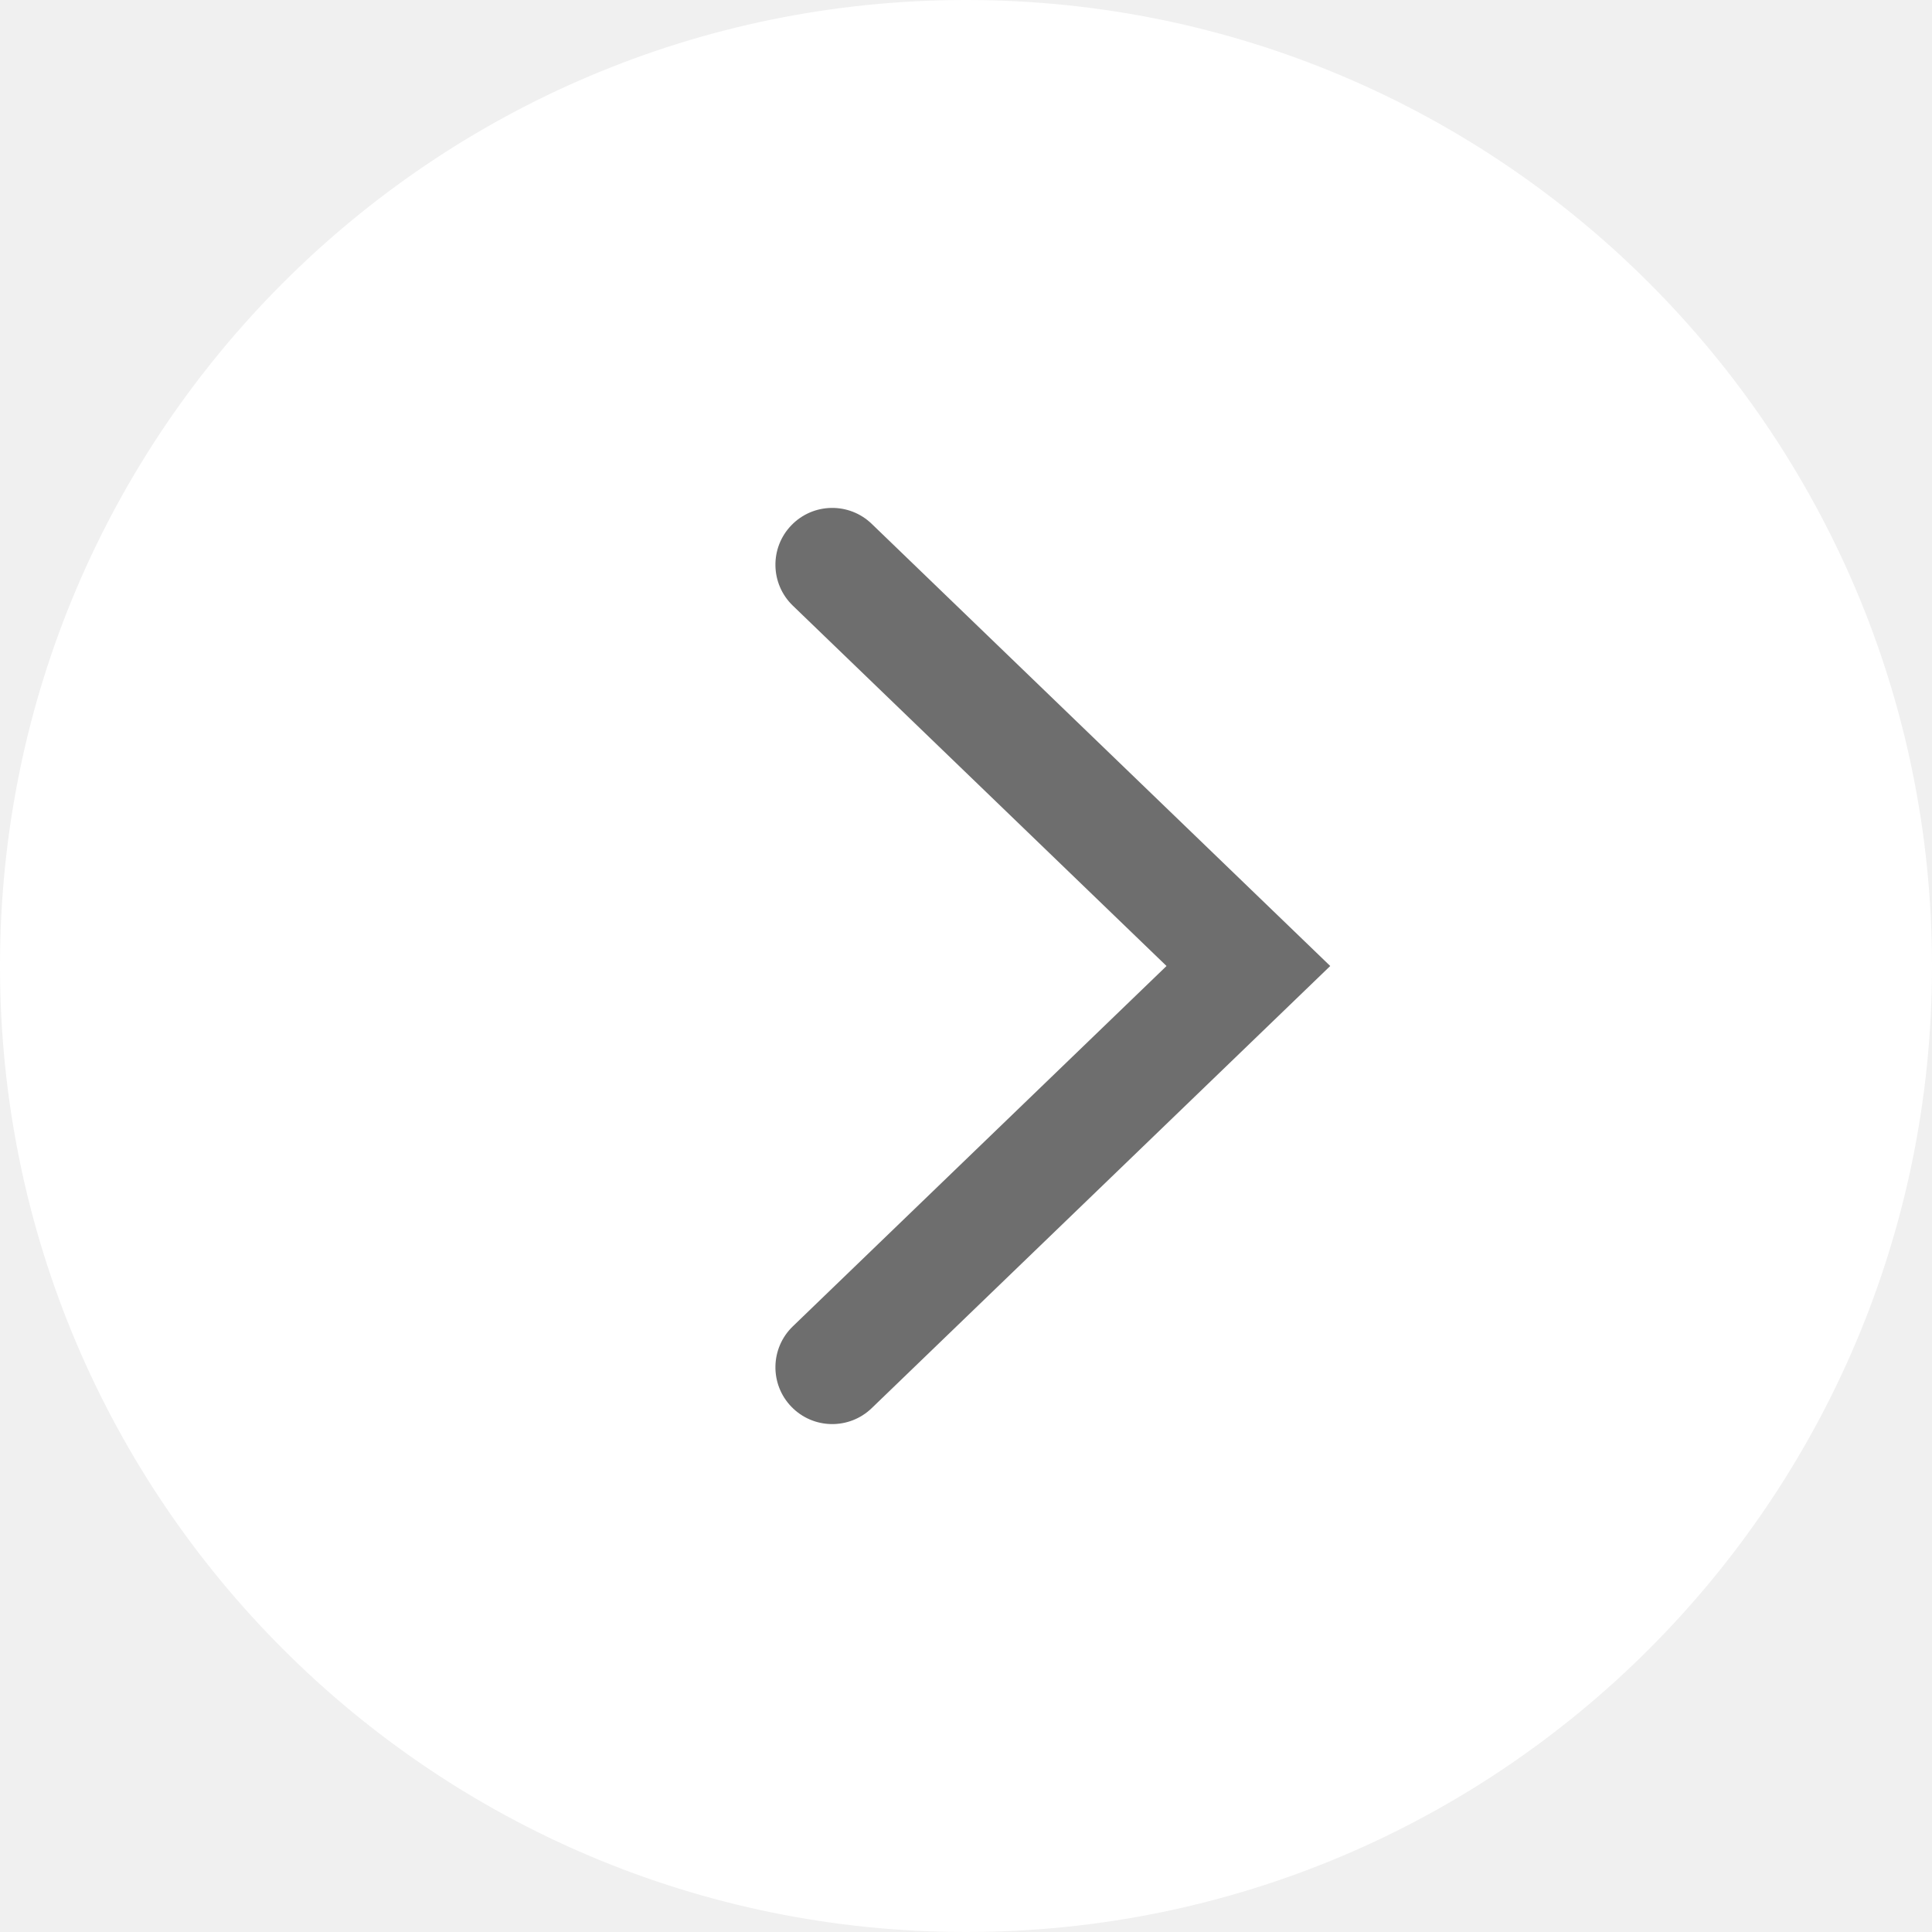
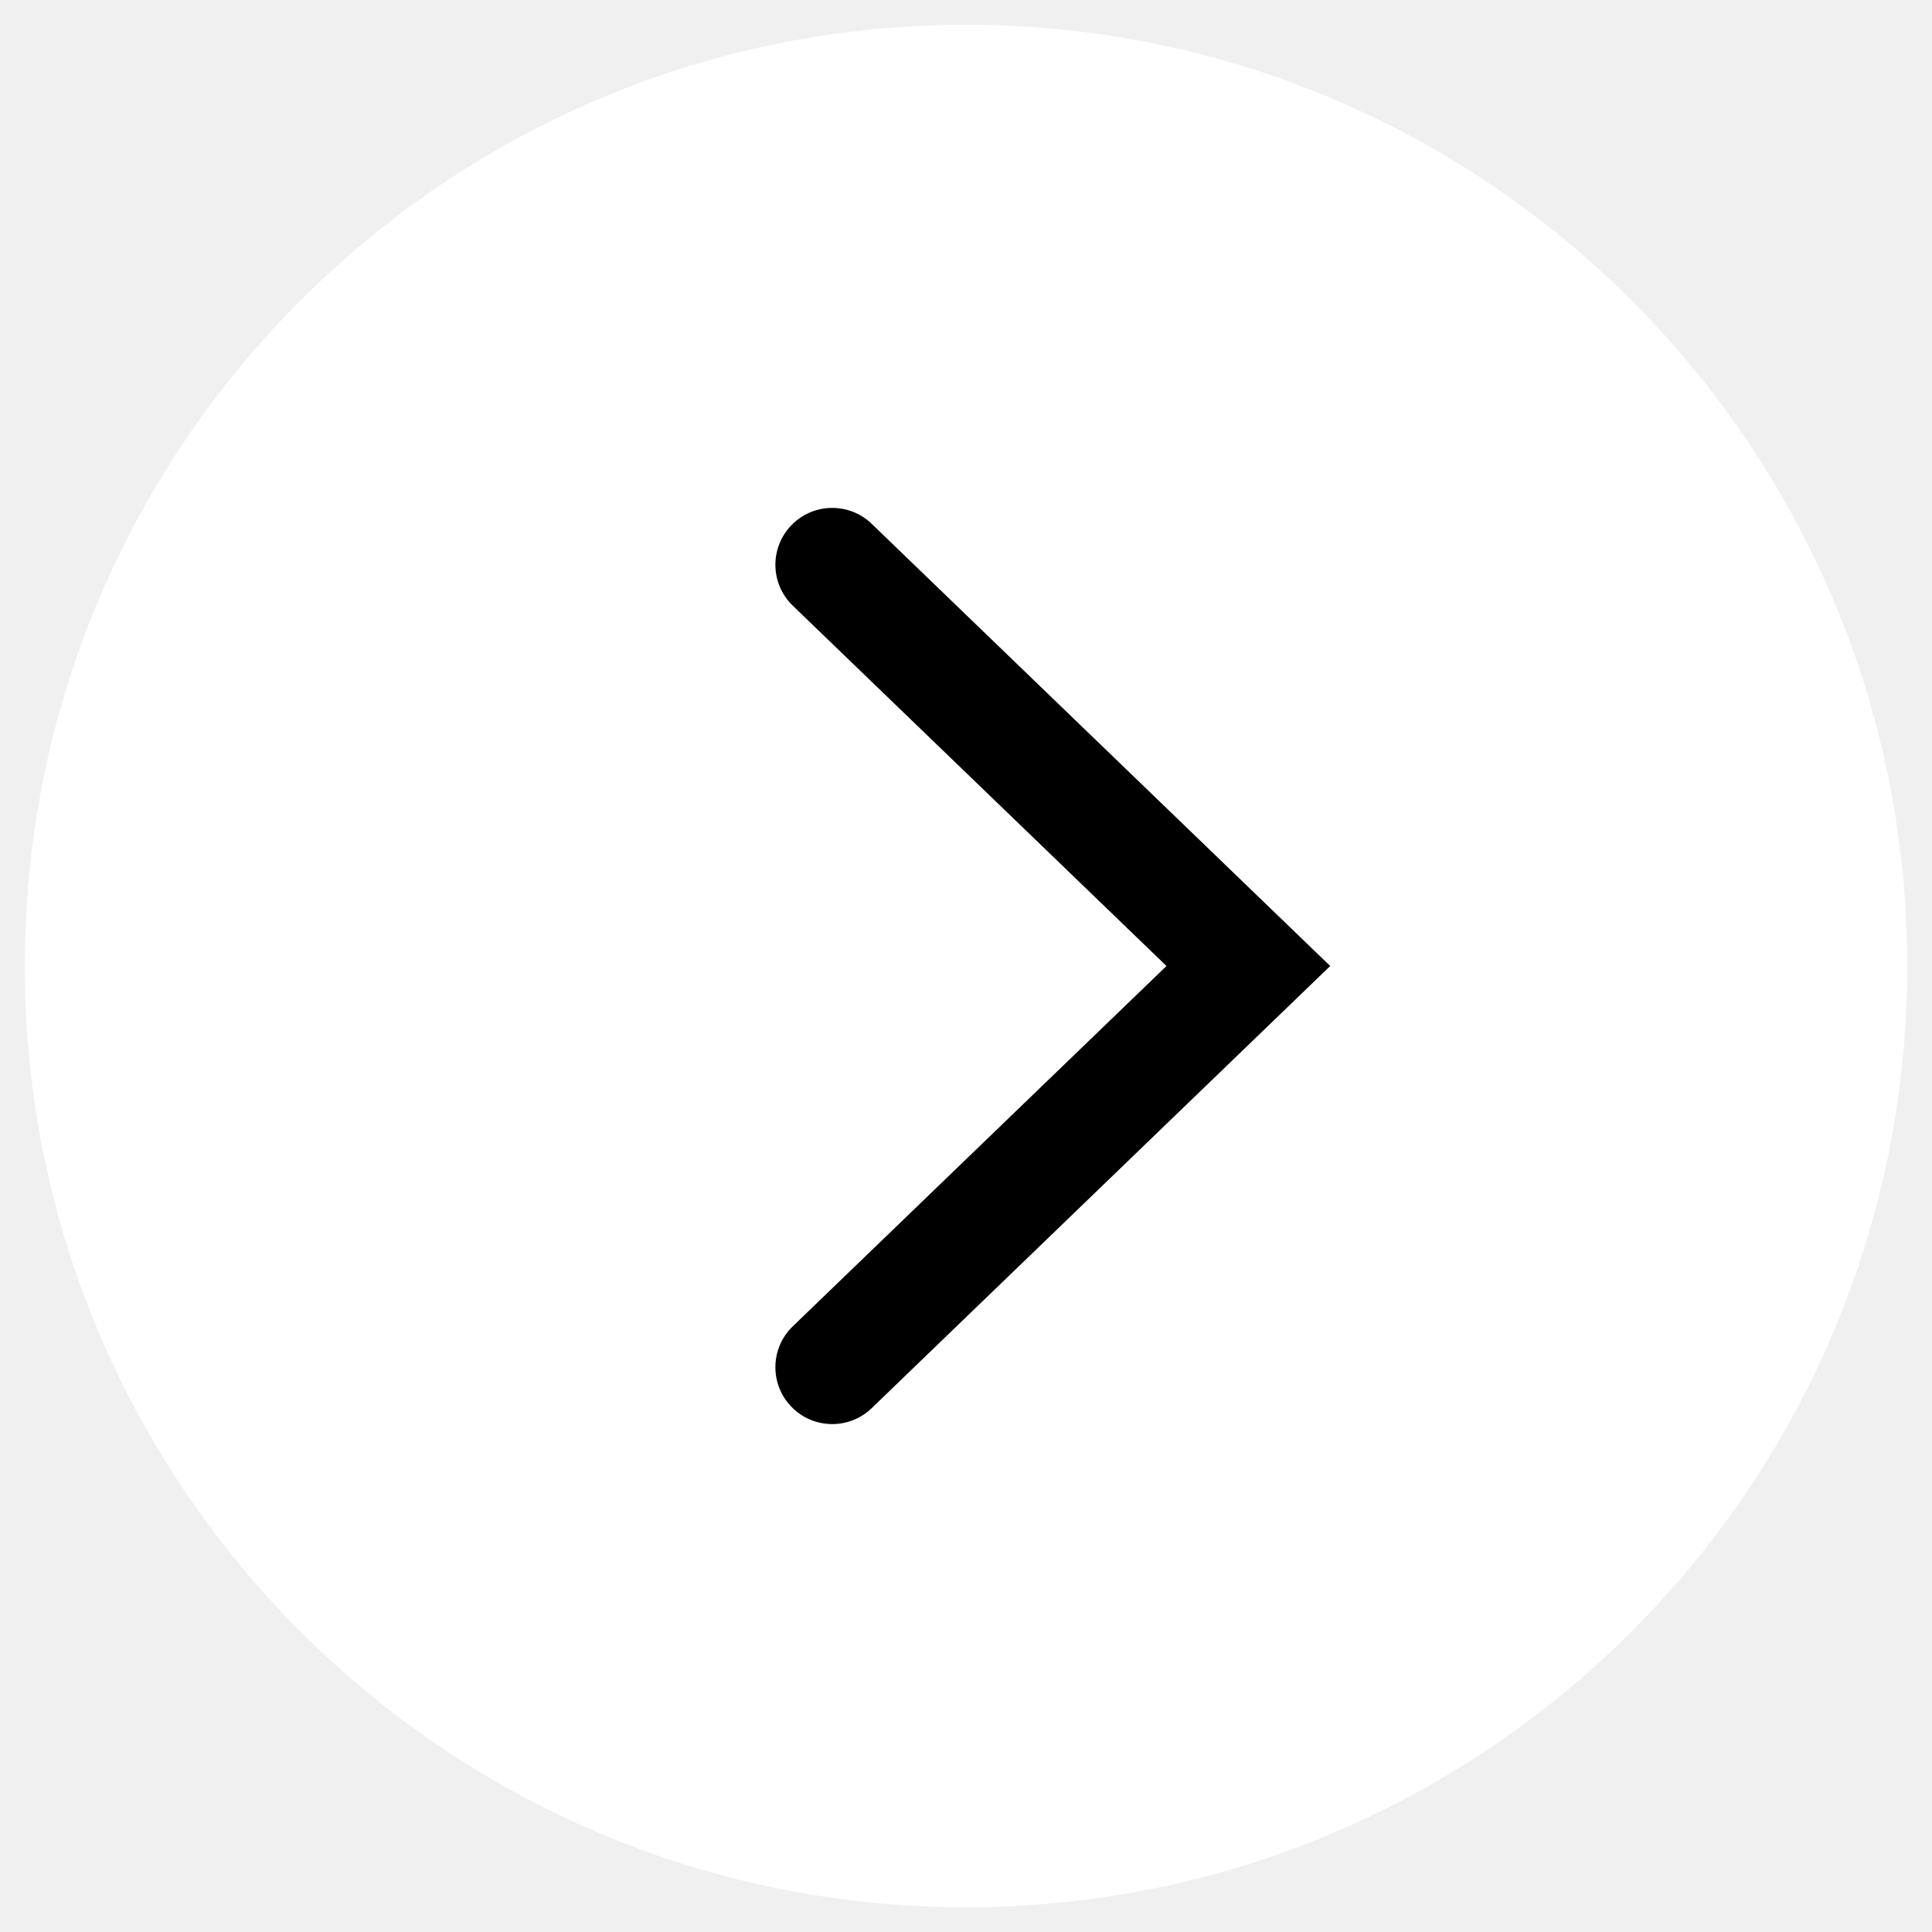
- <svg xmlns="http://www.w3.org/2000/svg" width="current" height="current" viewBox="0 0 57 57" fill="none">
-   <circle cx="28.5" cy="28.5" r="28.5" fill="white" />
-   <path fill-rule="evenodd" clip-rule="evenodd" d="M23.347 41.502C22.704 40.836 22.724 39.774 23.39 39.132L34.416 28.5L23.39 17.868C22.724 17.226 22.704 16.164 23.347 15.498C23.99 14.831 25.051 14.812 25.718 15.455L39.246 28.5L25.718 41.545C25.051 42.188 23.99 42.169 23.347 41.502Z" fill="currentColor" fill-opacity="0.57" />
+ <svg xmlns="http://www.w3.org/2000/svg" width="current" height="current" viewBox="0 0 39 39" fill="none">
+   <circle cx="19.5" cy="19.5" r="19" transform="matrix(1 0 0 -1 0 39)" fill="white" />
+   <path fill-rule="evenodd" clip-rule="evenodd" d="M15.974 10.604C15.534 11.06 15.547 11.786 16.003 12.226L23.547 19.5L16.003 26.774C15.547 27.214 15.534 27.94 15.974 28.396C16.413 28.852 17.14 28.865 17.596 28.426L26.852 19.5L17.596 10.574C17.14 10.134 16.413 10.148 15.974 10.604Z" fill="currentColor" />
</svg>
